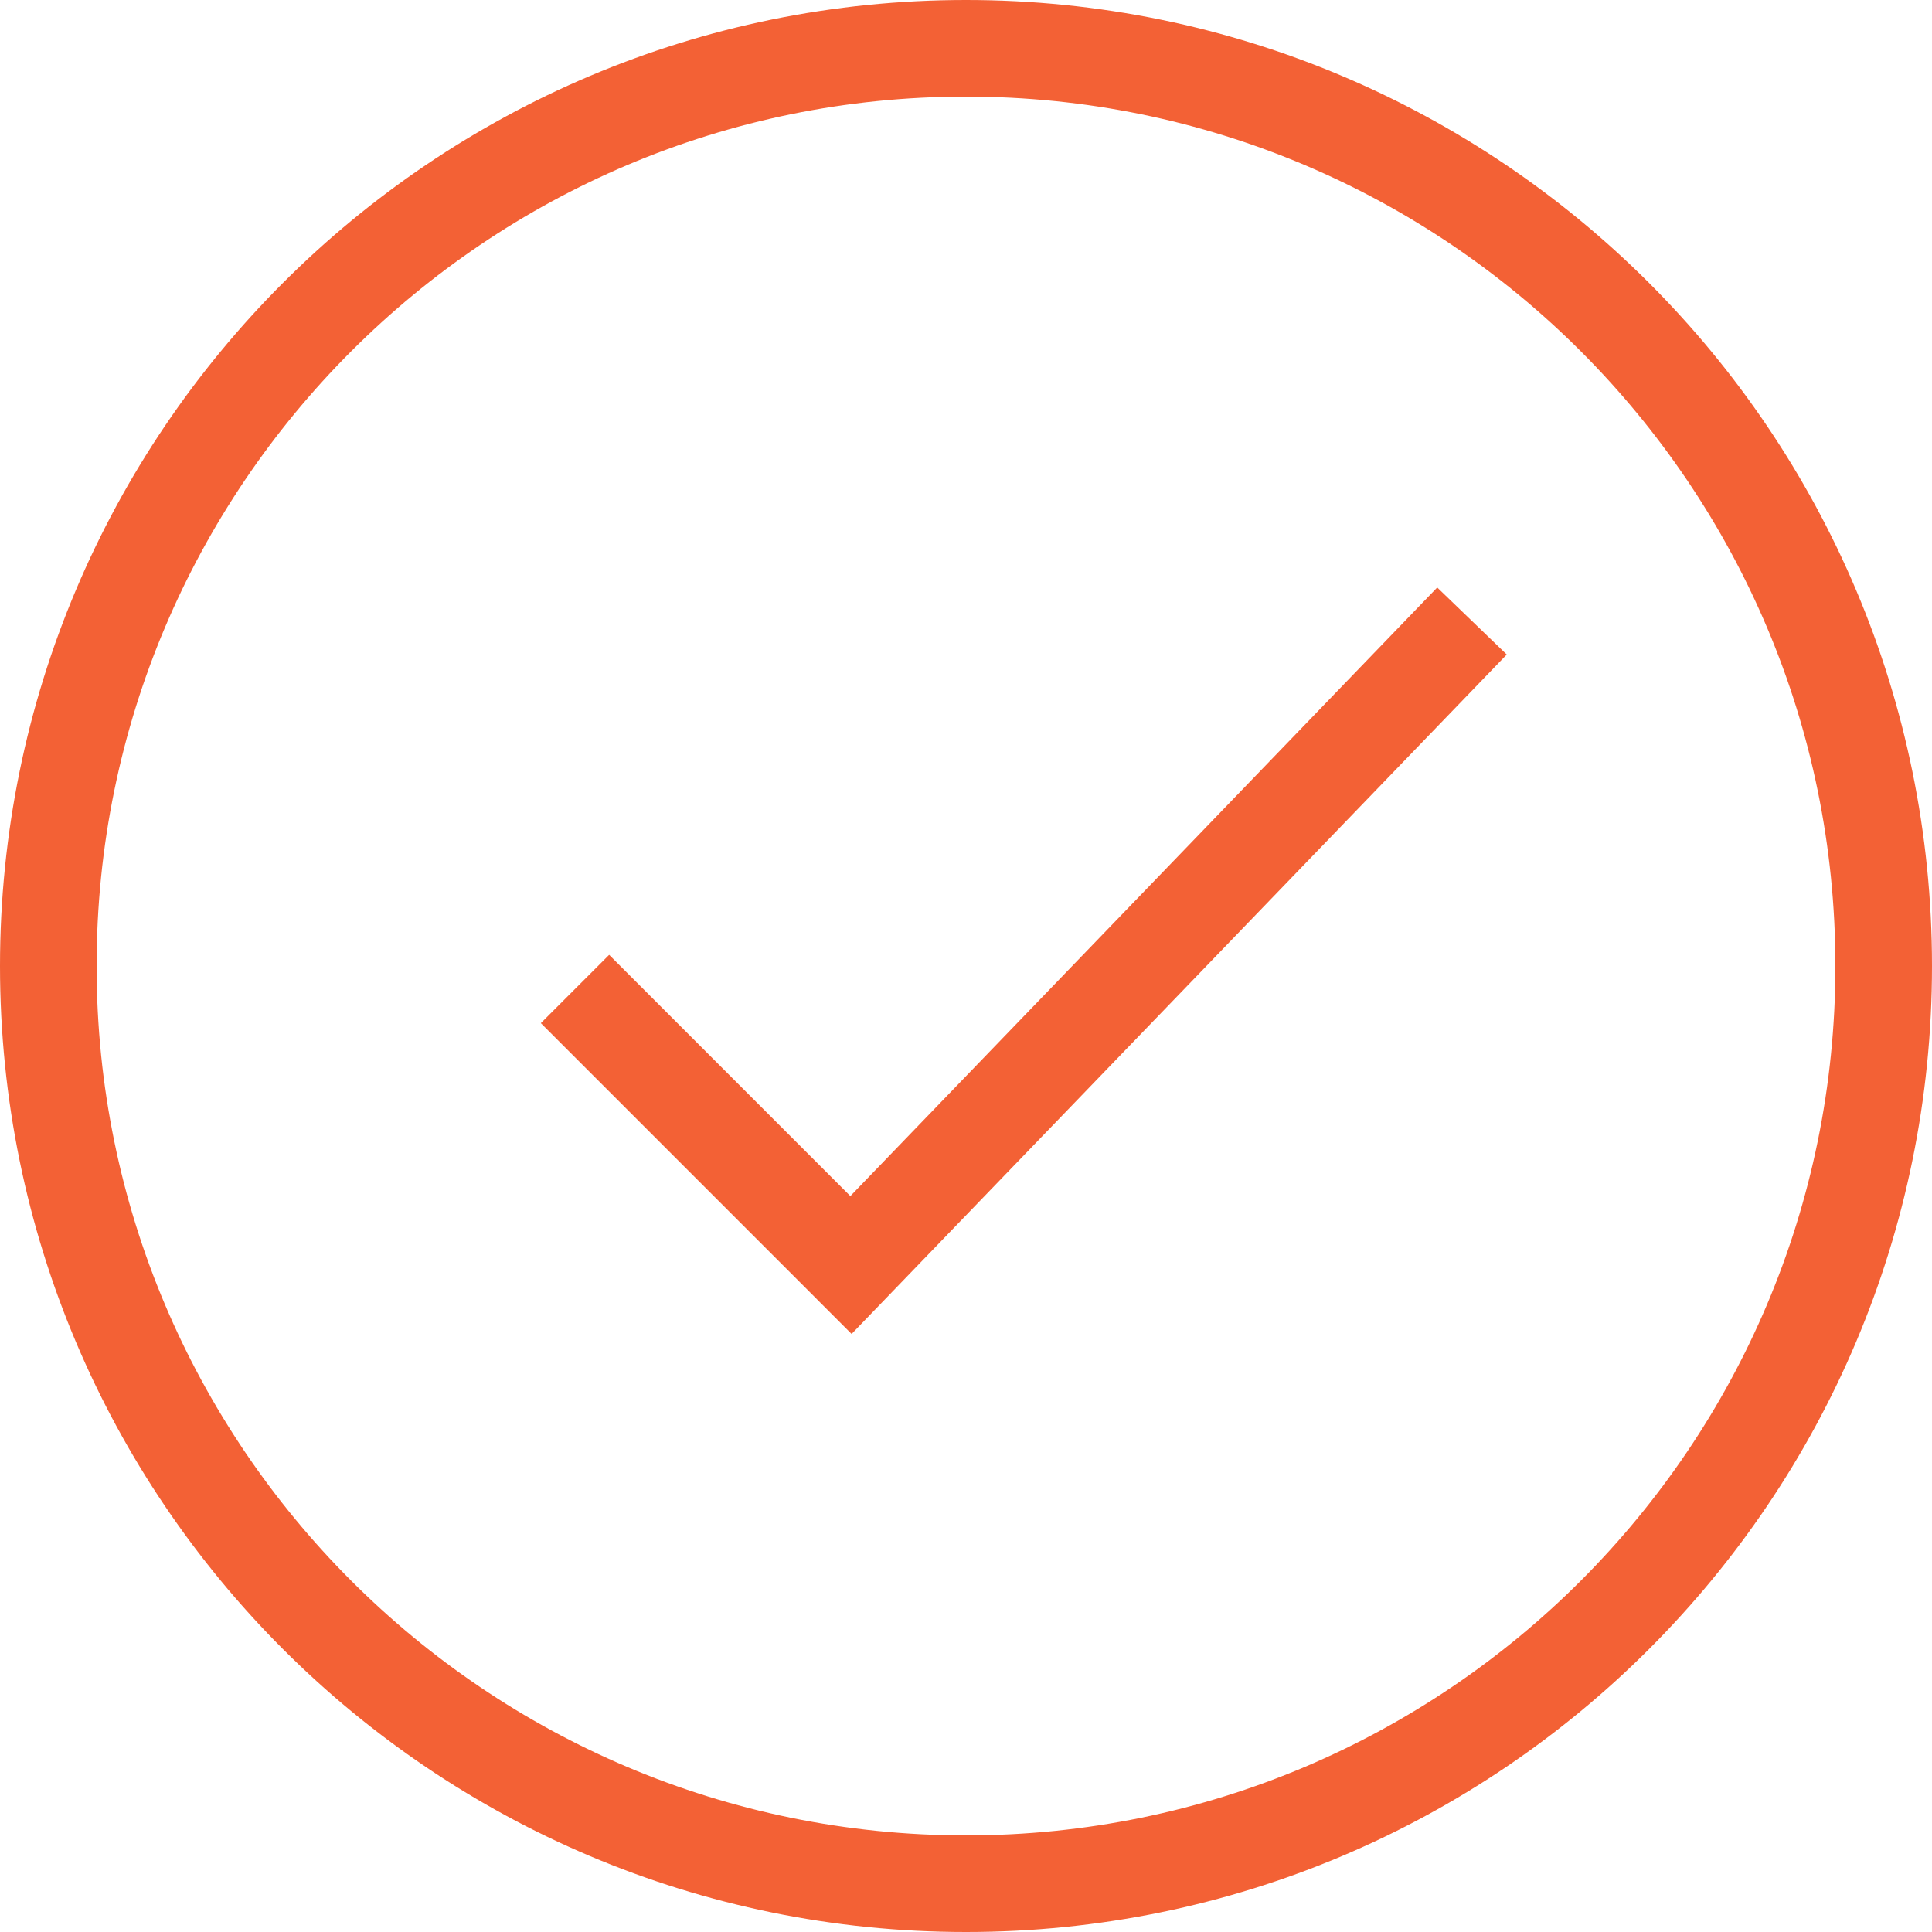
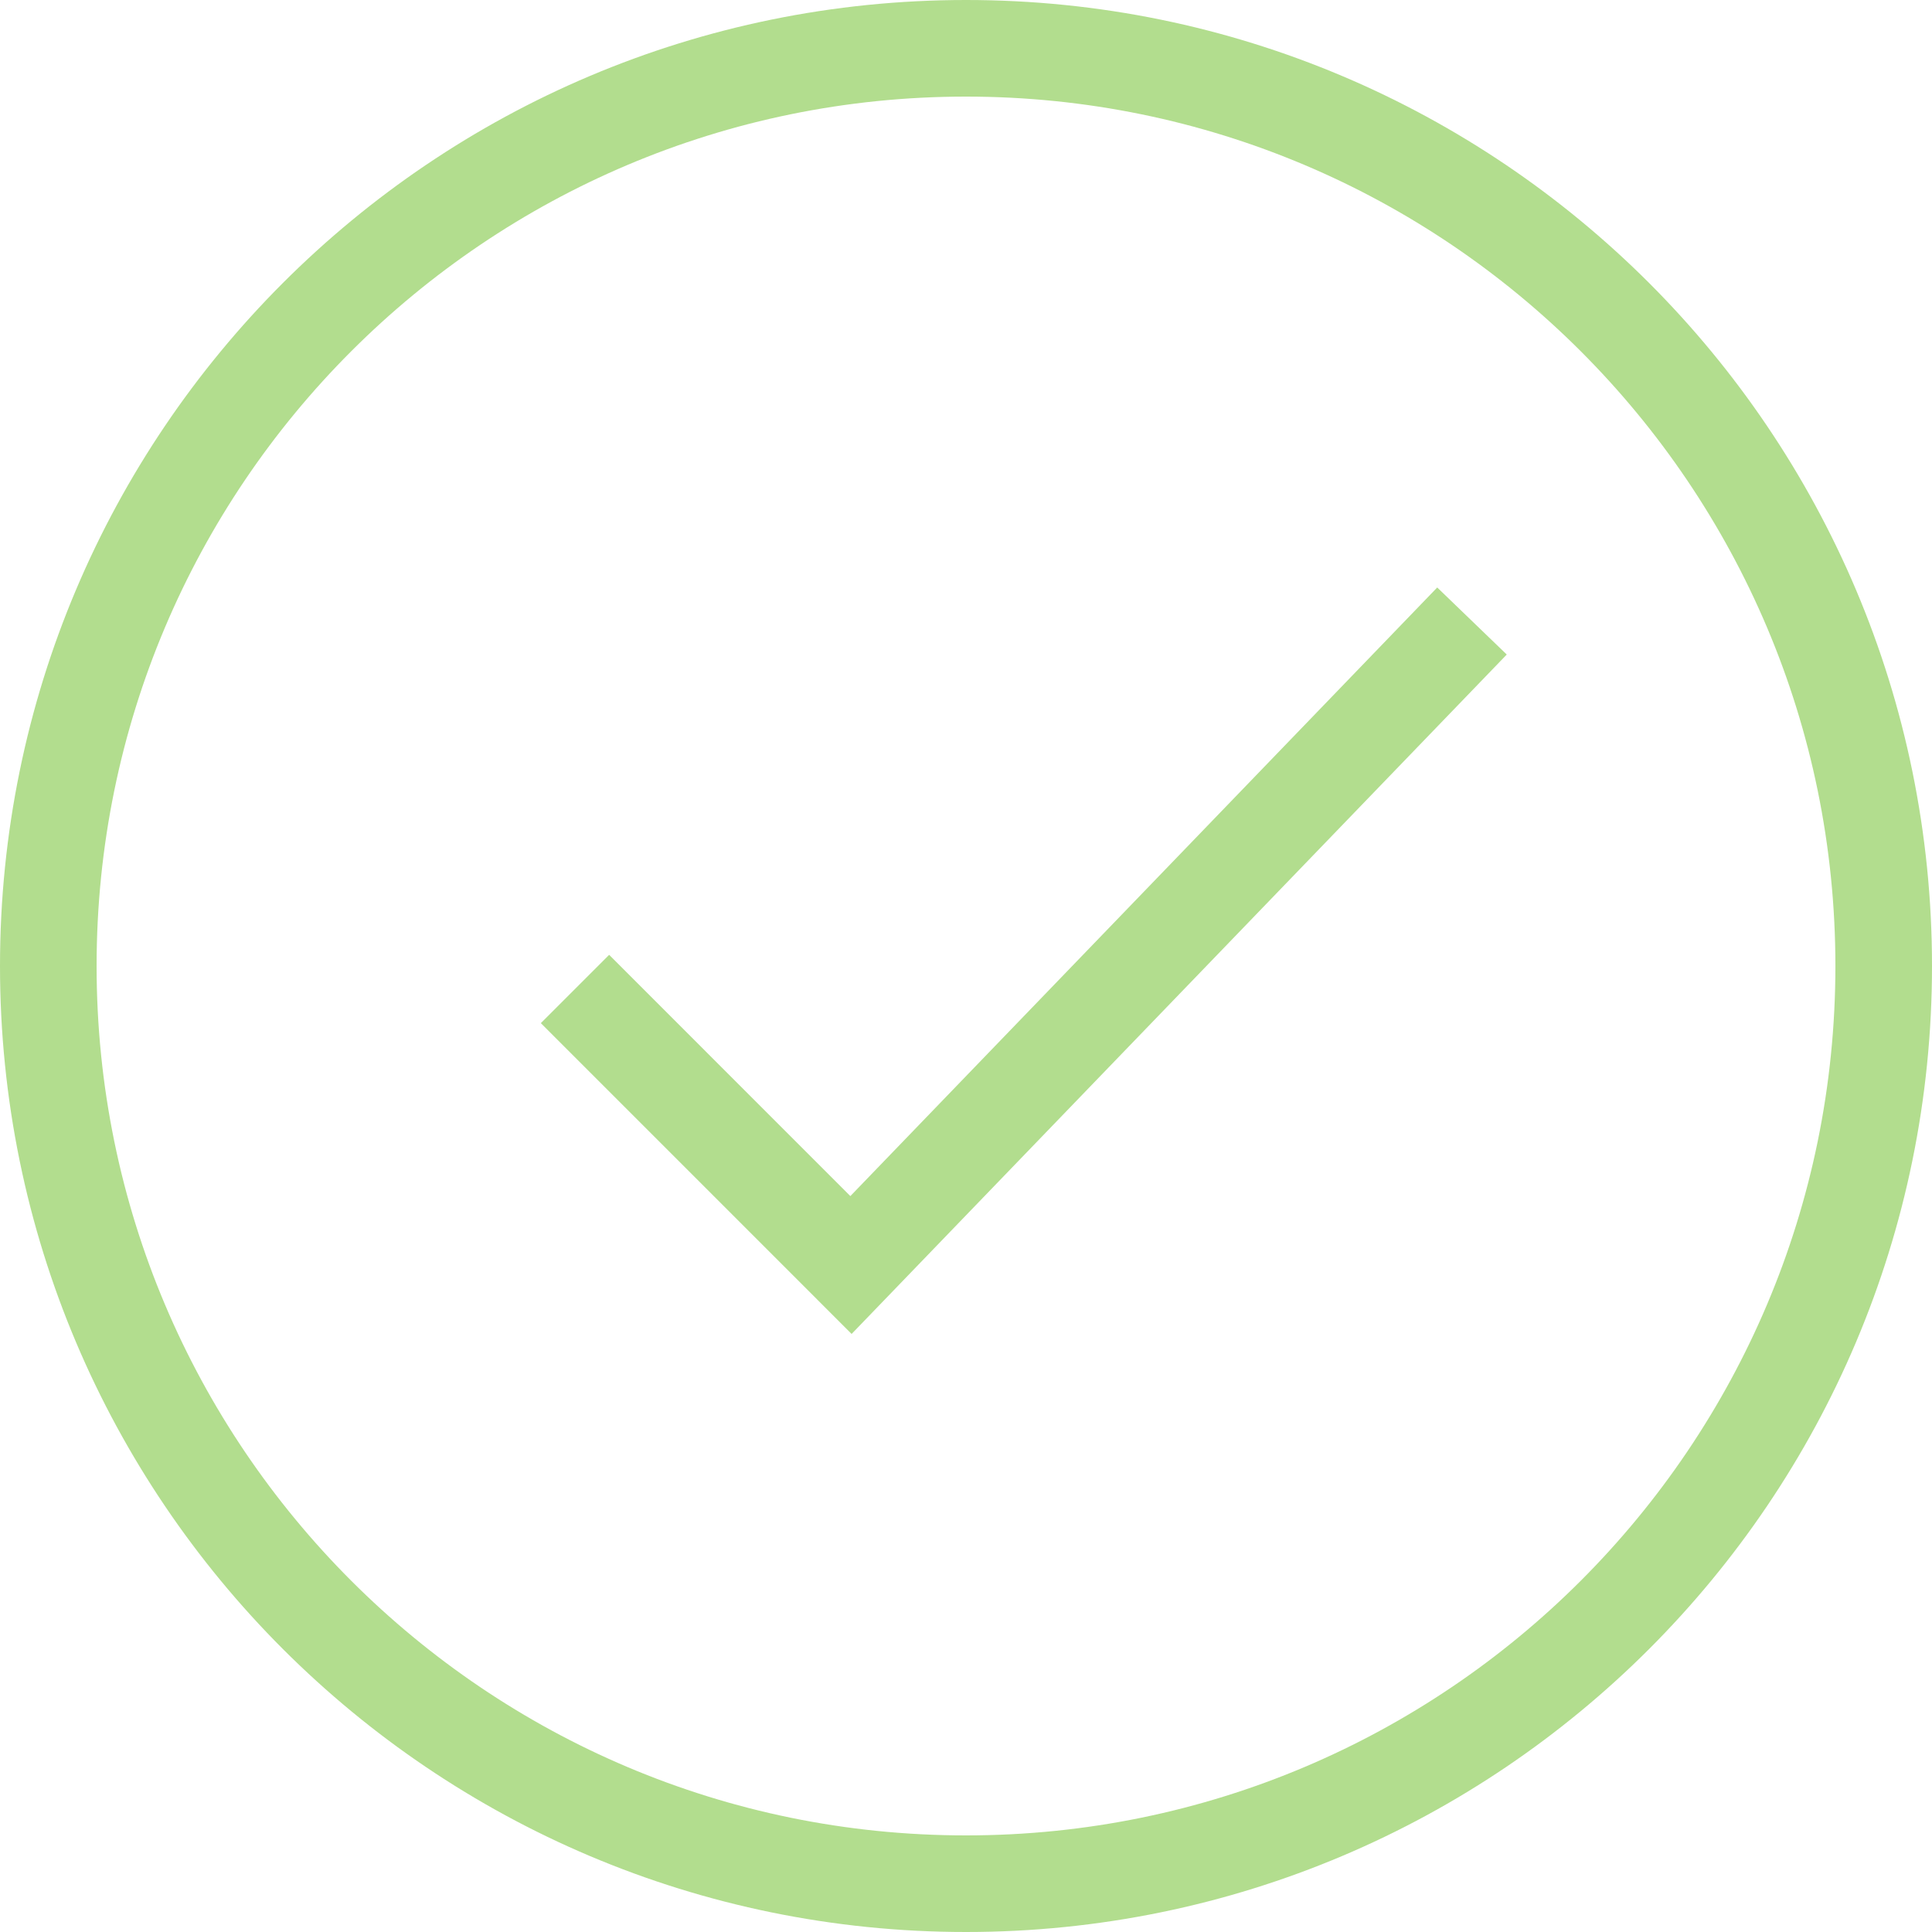
<svg xmlns="http://www.w3.org/2000/svg" width="60" height="60" viewBox="0 0 60 60" fill="none">
-   <circle cx="30" cy="30" r="28.5" stroke="#F36135" stroke-width="3" />
-   <path d="M17.857 30.714L26.428 39.286L45.714 19.286" stroke="#F36135" stroke-width="3" />
+   <circle cx="30" cy="30" r="28.5" stroke="#B2DD8E" stroke-width="3" />
+   <path d="M17.857 30.714L26.428 39.286L45.714 19.286" stroke="#B2DD8E" stroke-width="3" />
</svg>
